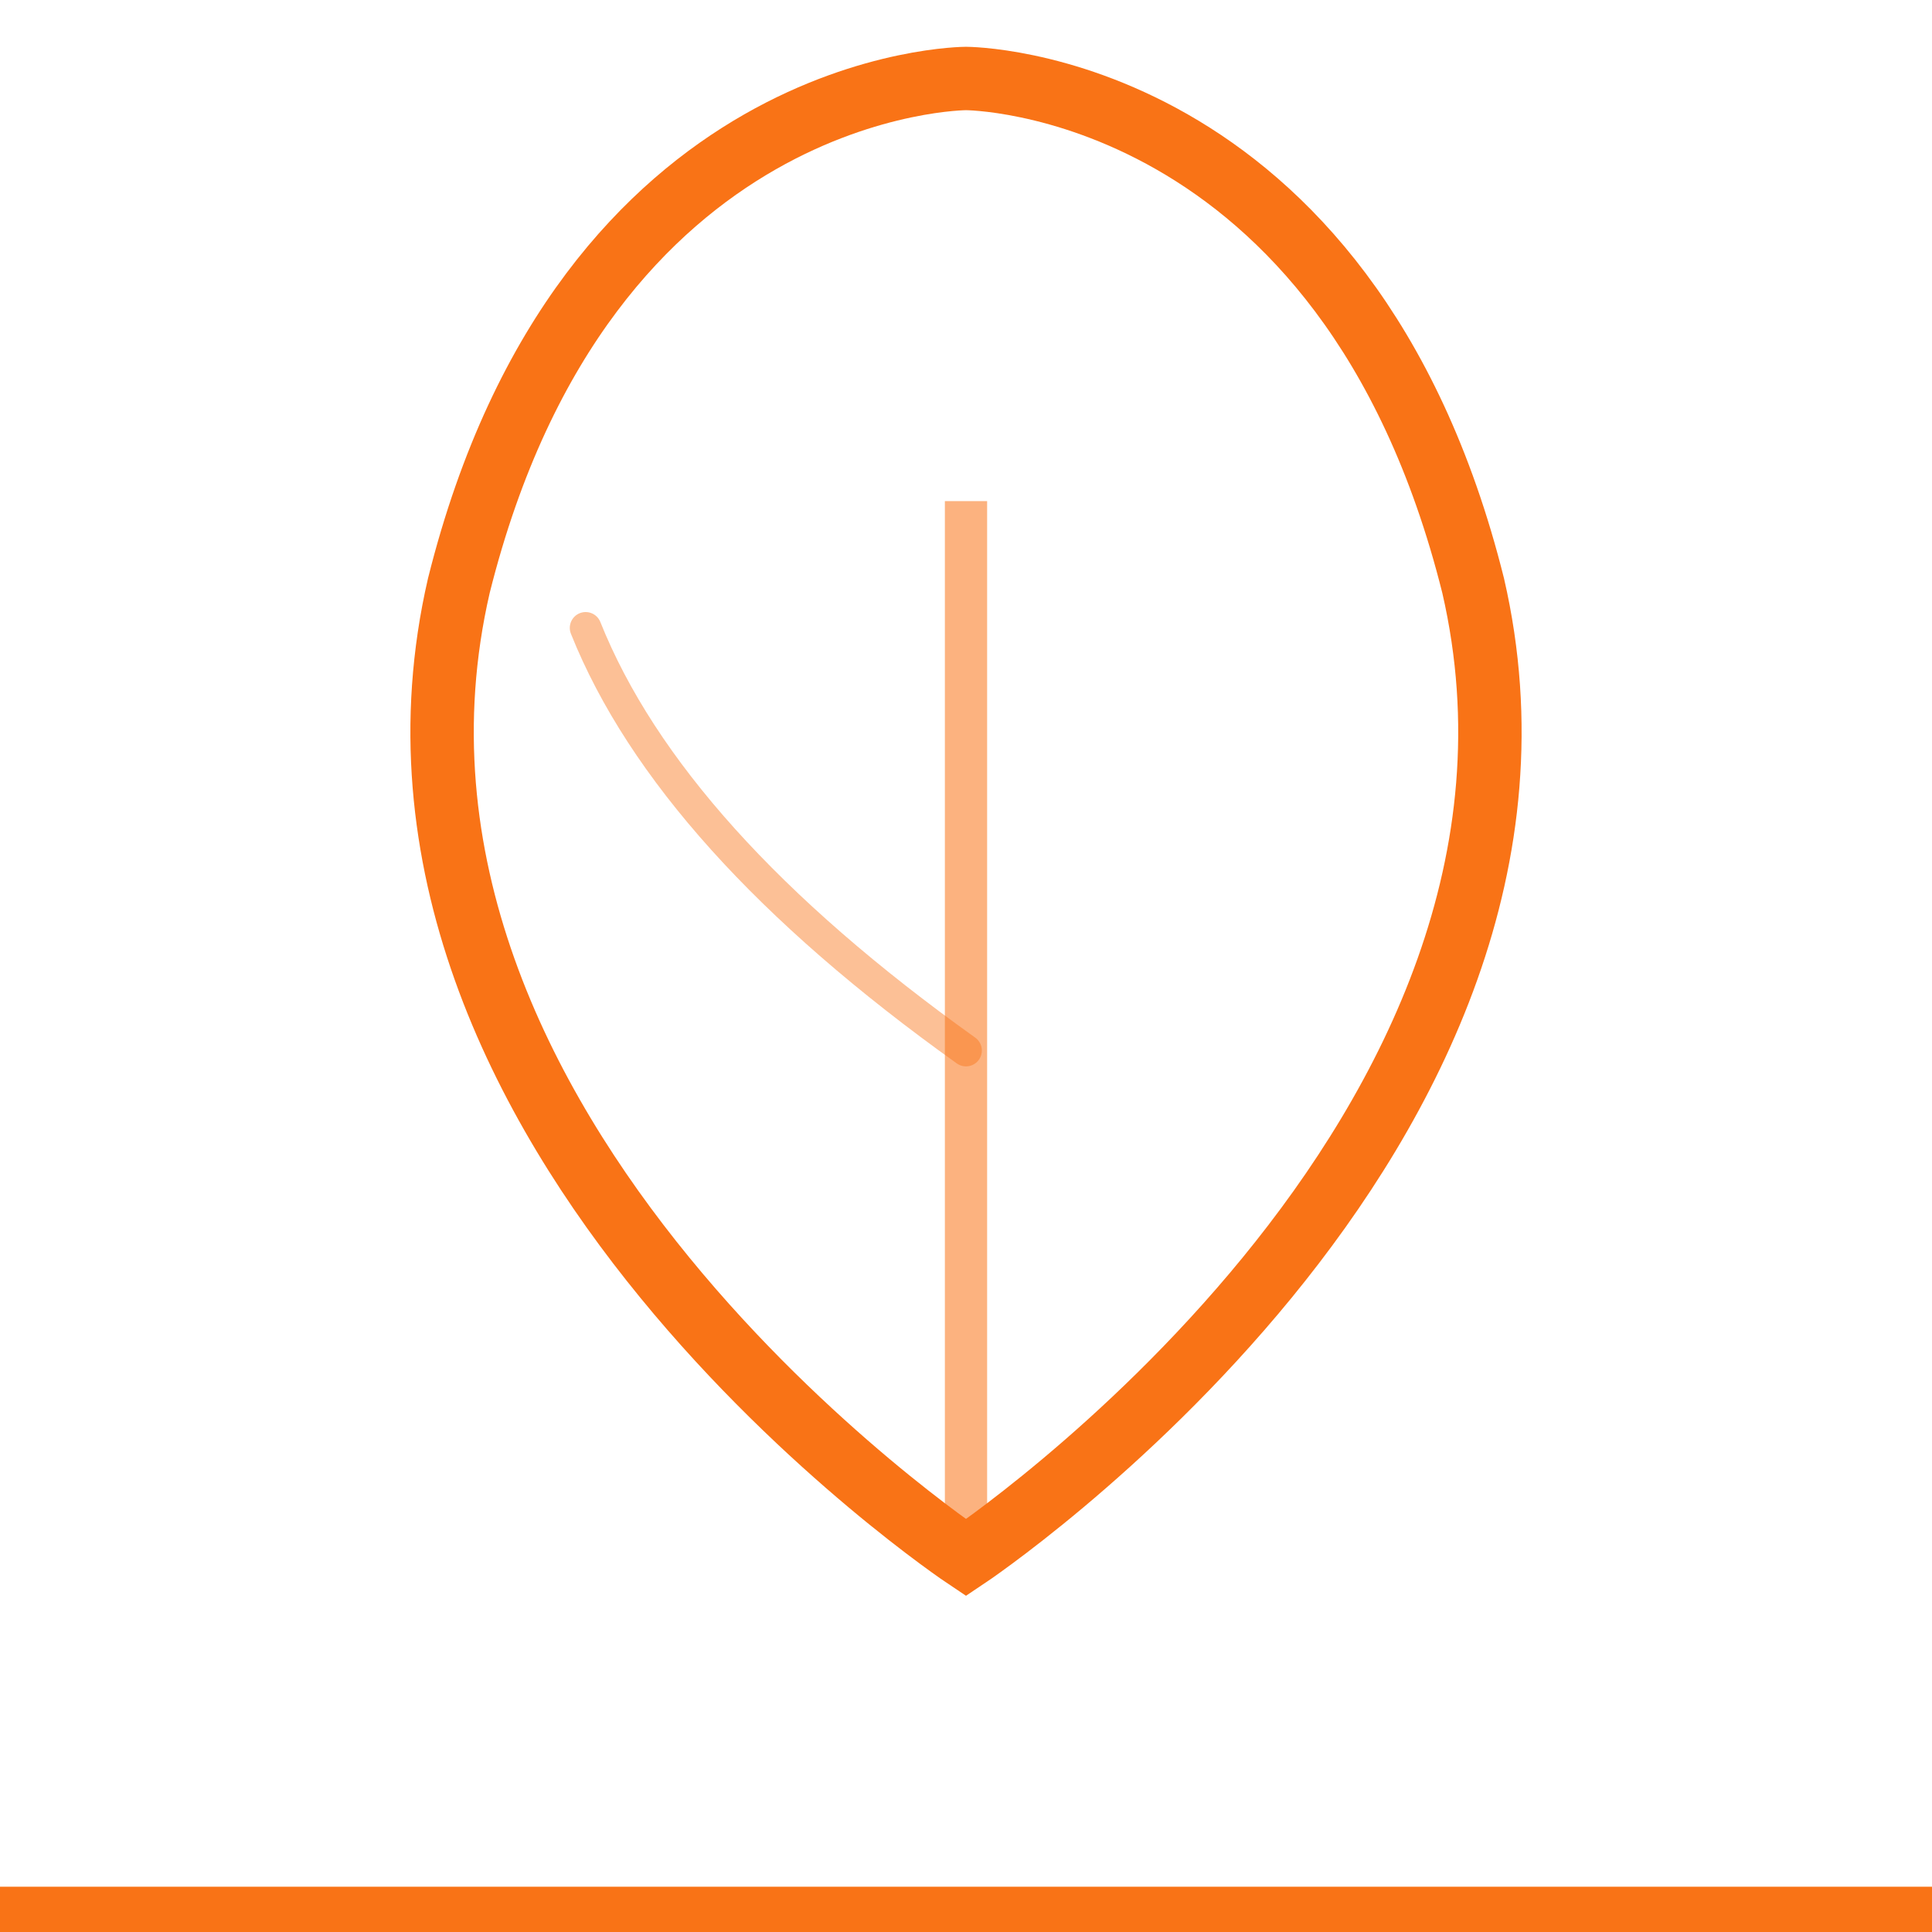
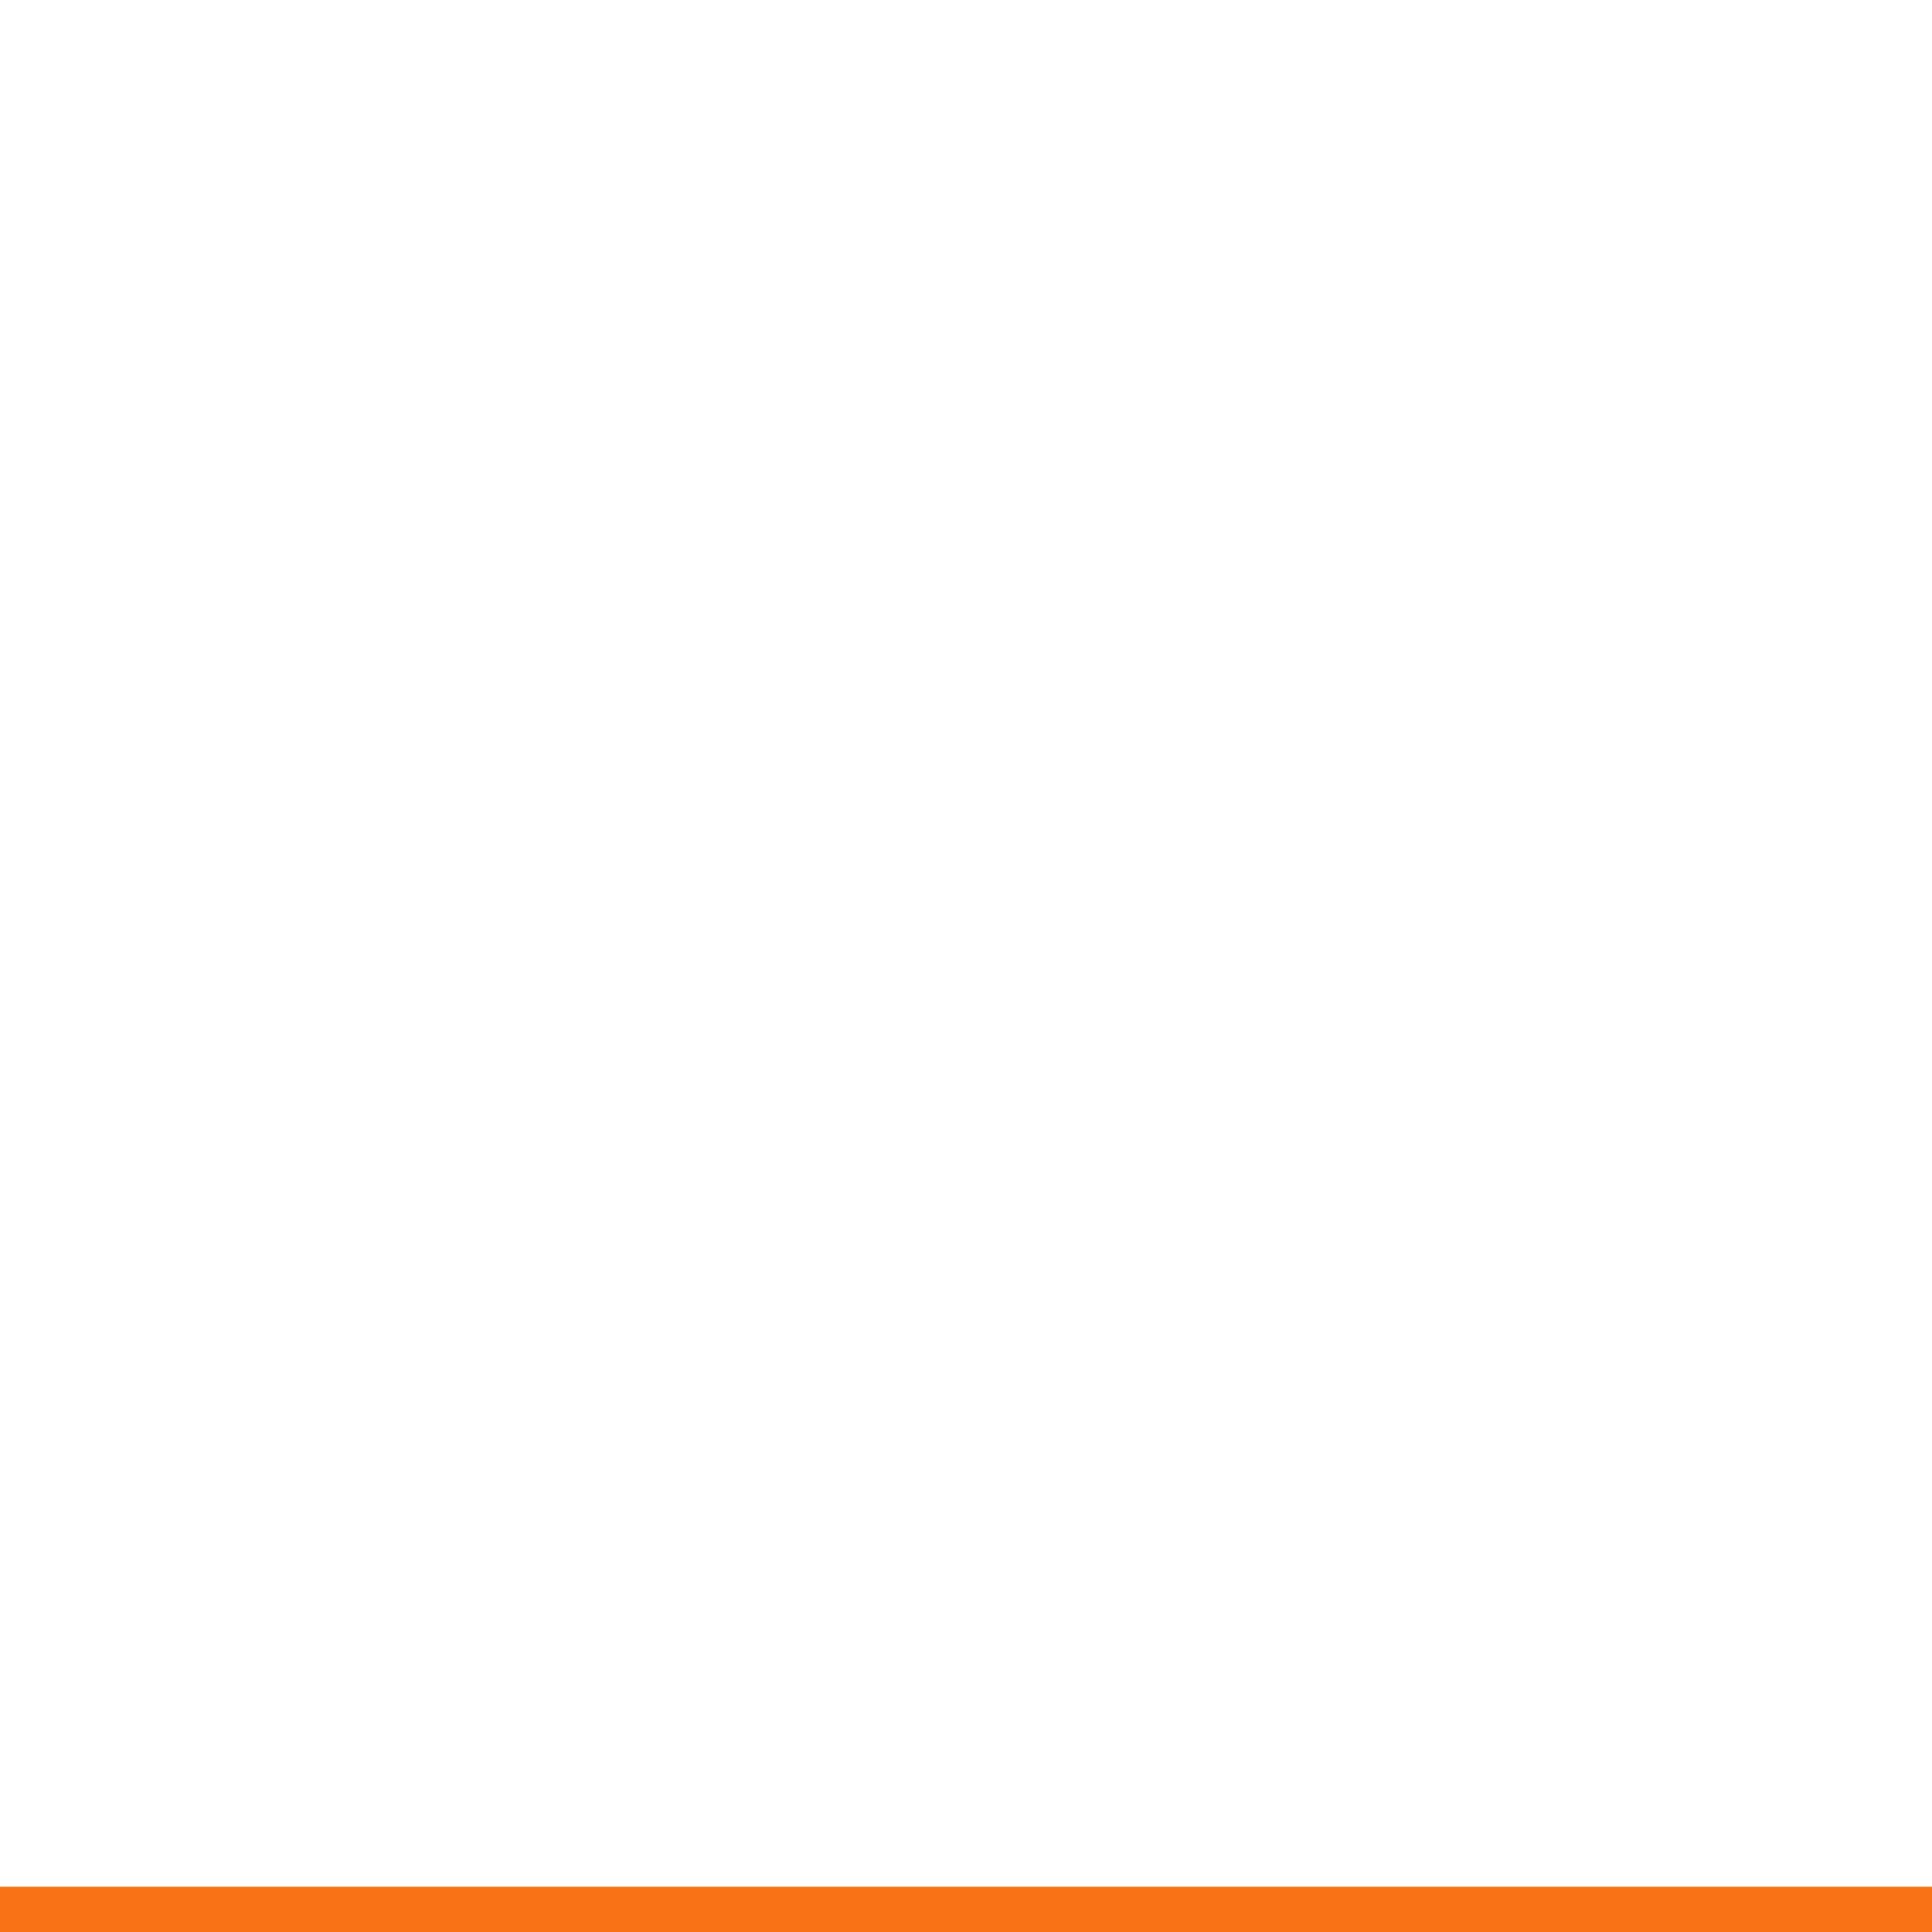
<svg xmlns="http://www.w3.org/2000/svg" viewBox="0 0 128 128" width="128" height="128">
  <g transform="translate(64 64) scale(1.4) translate(-64 -64)">
-     <path d="M64 92 C64 92 34 72 40 46 C46 22 64 22 64 22 C64 22 82 22 88 46 C94 72 64 92 64 92 Z" fill="none" stroke="#f97316" stroke-width="3" />
-     <line x1="64" y1="92" x2="64" y2="42" stroke="#f97316" stroke-width="2" opacity="0.55" />
-     <path d="M64 68 Q50 58 46 48" stroke="#f97316" stroke-width="1.5" fill="none" opacity="0.45" stroke-linecap="round" />
+ 
  </g>
  <rect x="0" y="125" width="128" height="3" fill="#f97316" />
</svg>
